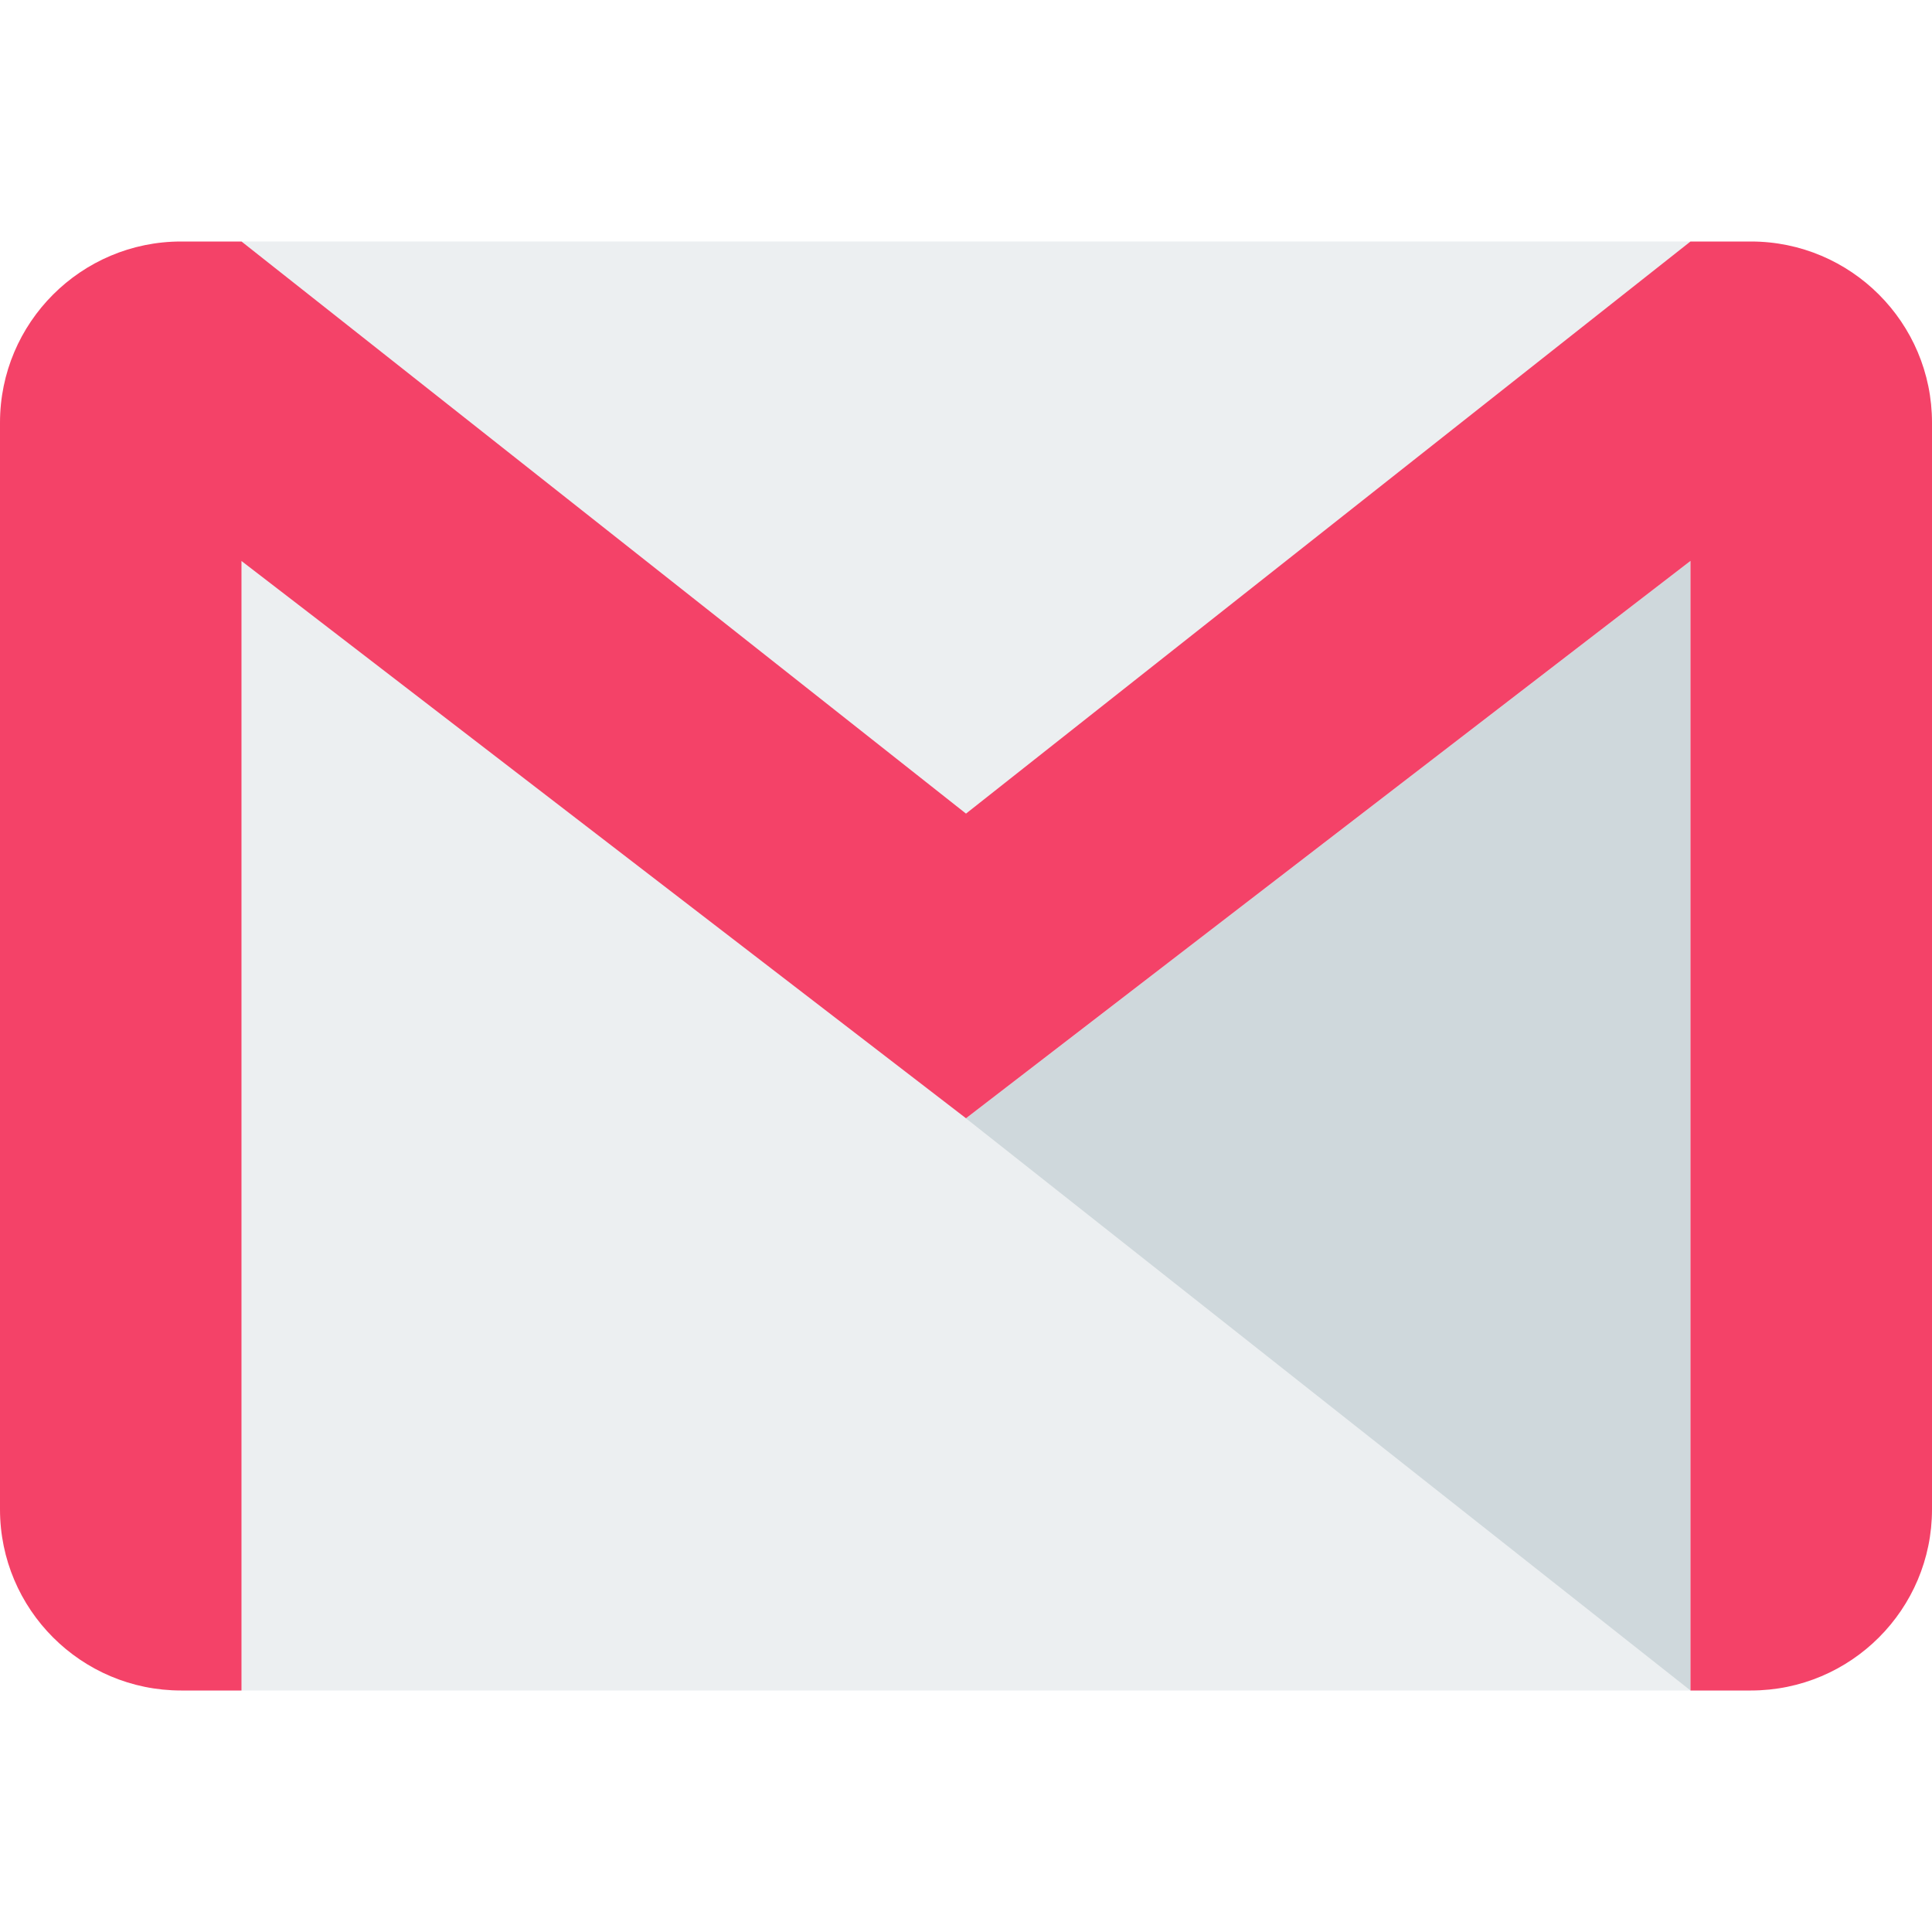
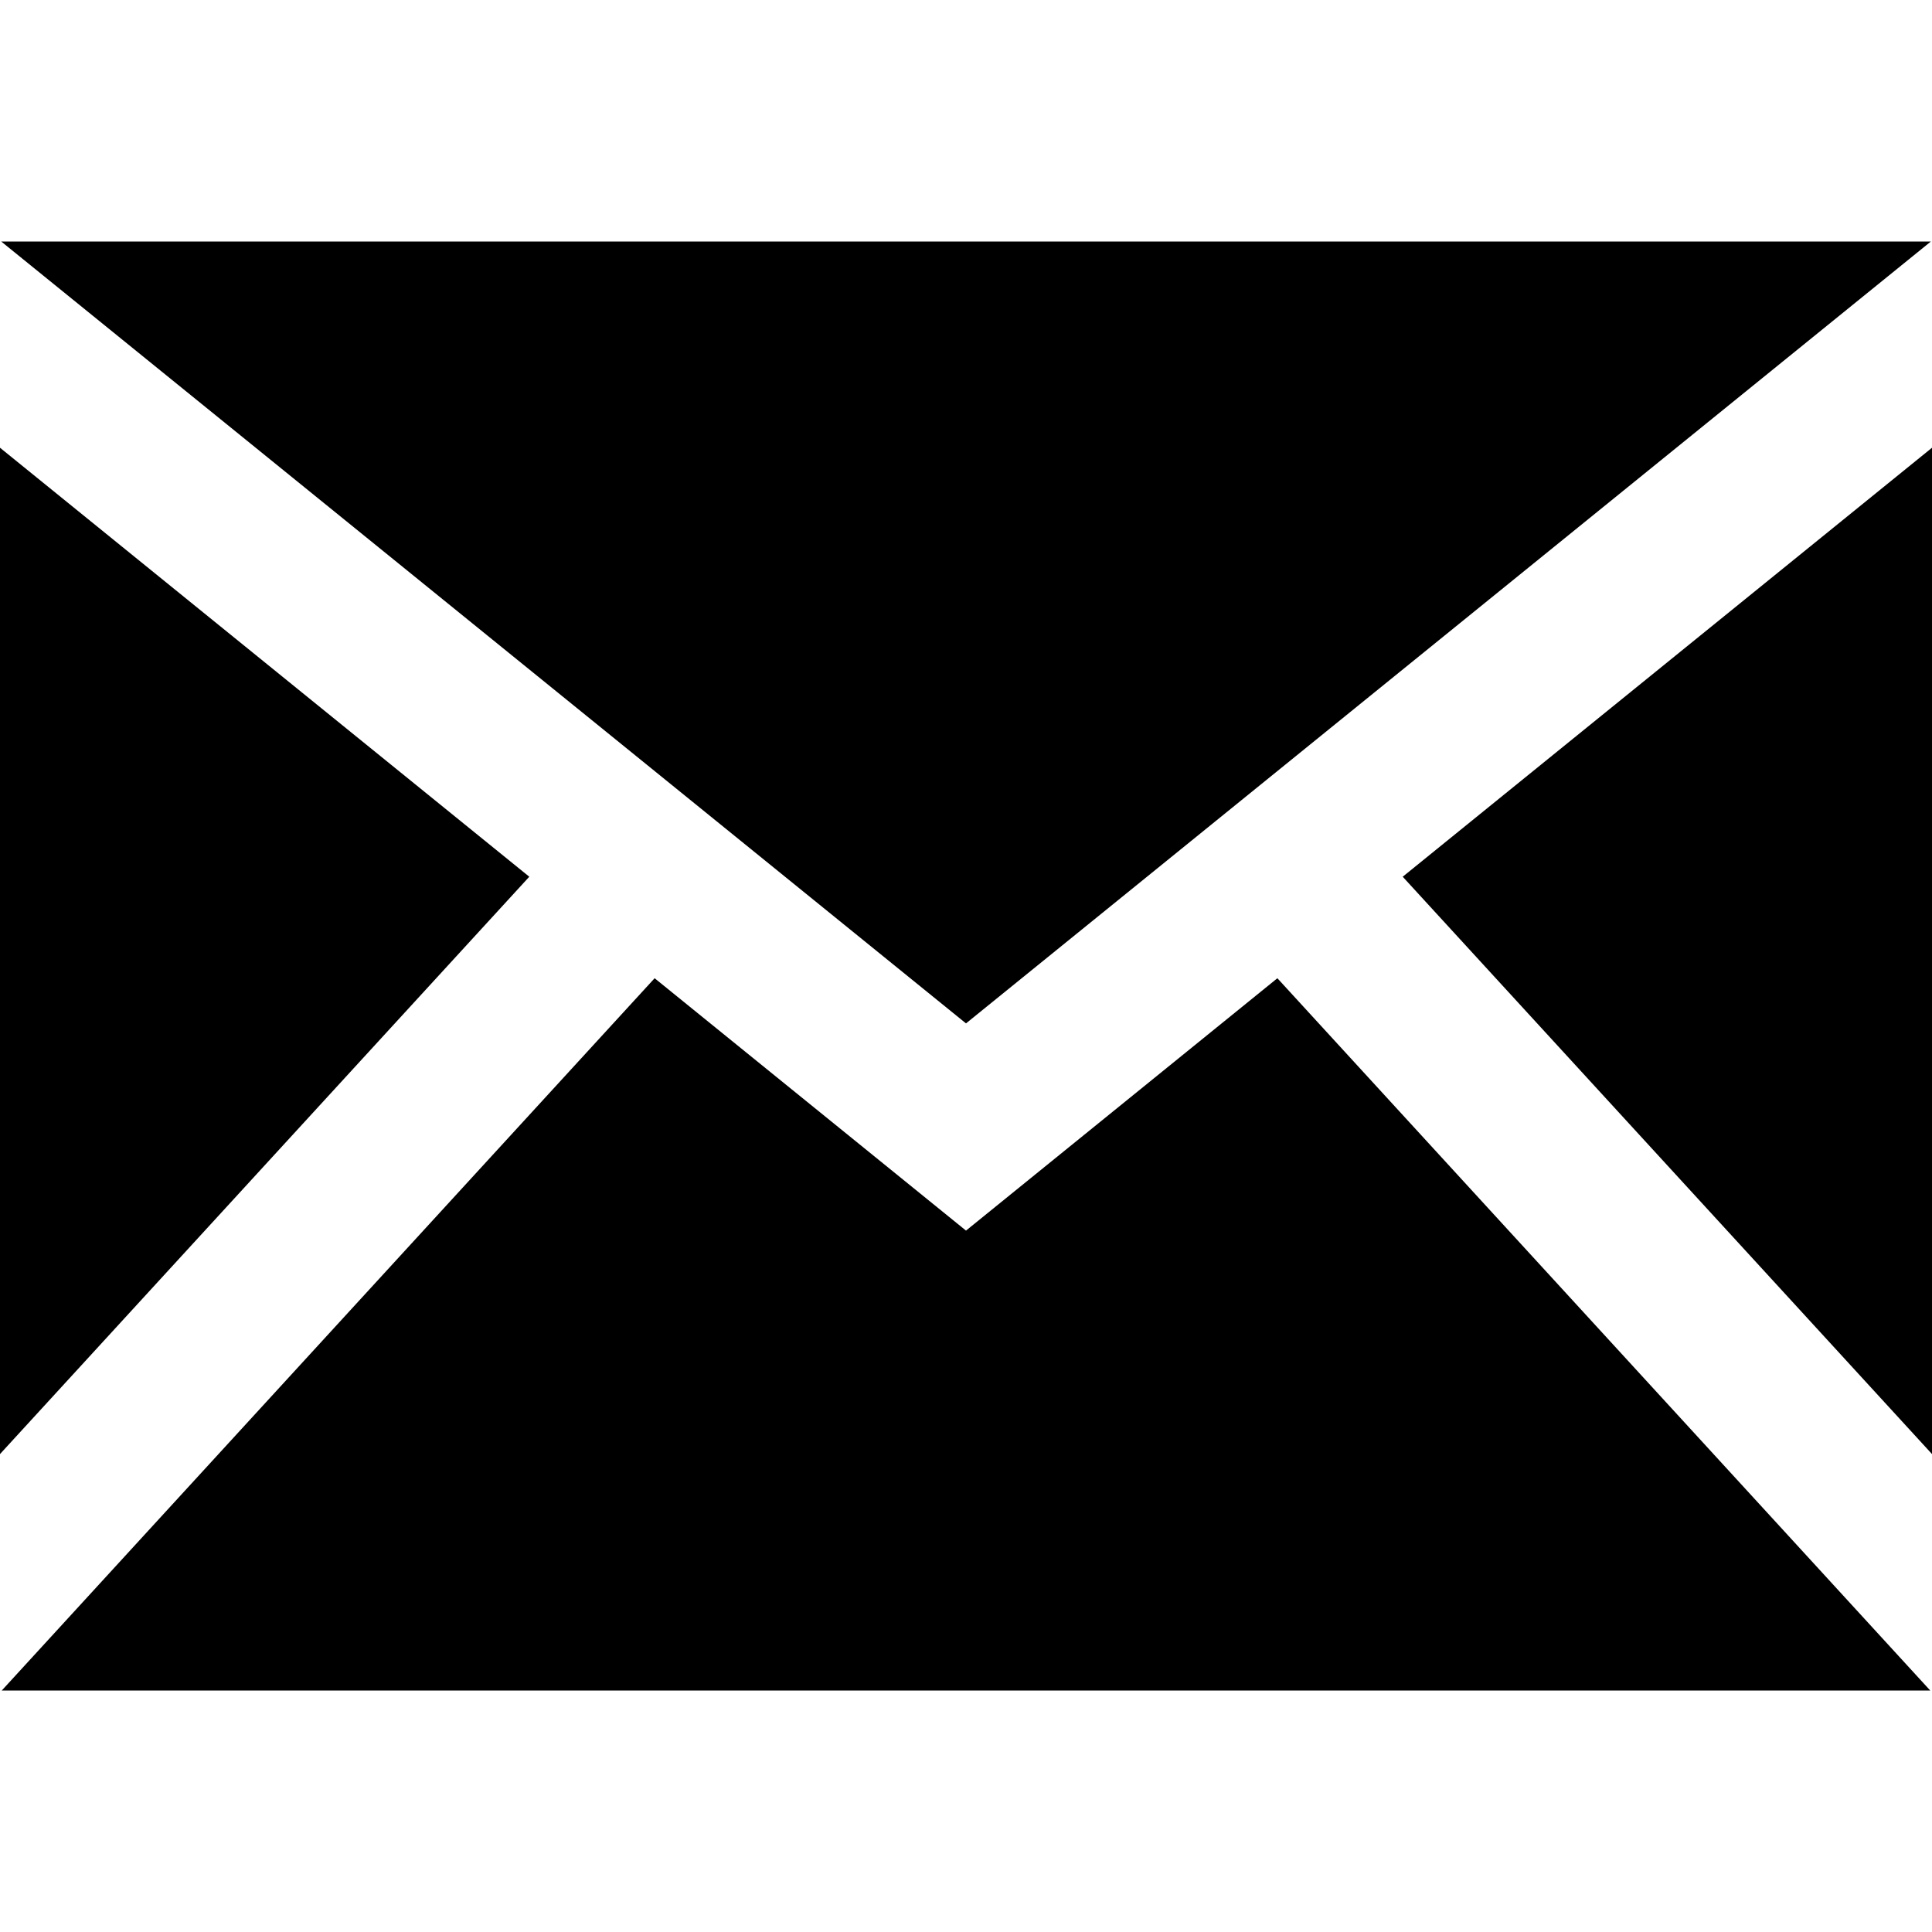
- <svg xmlns="http://www.w3.org/2000/svg" version="1.1" id="Capa_1" x="0px" y="0px" viewBox="0 0 512 512" style="enable-background:new 0 0 512 512;" xml:space="preserve" width="512px" height="512px" class="">
-   <g>
-     <rect x="64" y="64" style="fill:#ECEFF1" width="384" height="384" data-original="#ECEFF1" class="" data-old_color="#F44336" />
-     <polygon style="fill:#CFD8DC" points="256,296.384 448,448 448,148.672 " data-original="#CFD8DC" class="" />
-     <path style="fill:#F44268" d="M464,64h-16L256,215.616L64,64H48C21.504,64,0,85.504,0,112v288c0,26.496,21.504,48,48,48h16V148.672  l192,147.68L448,148.64V448h16c26.496,0,48-21.504,48-48V112C512,85.504,490.496,64,464,64z" data-original="#F44336" class="active-path" data-old_color="#F44336" />
-   </g>
+ <svg xmlns="http://www.w3.org/2000/svg" width="24" height="24" viewBox="0 0 24 24">
+   <path d="M12 12.713l-11.985-9.713h23.971l-11.986 9.713zm-5.425-1.822l-6.575-5.329v12.501l6.575-7.172zm10.85 0l6.575 7.172v-12.501l-6.575 5.329zm-1.557 1.261l-3.868 3.135-3.868-3.135-8.11 8.848h23.956l-8.11-8.848z" />
</svg>
